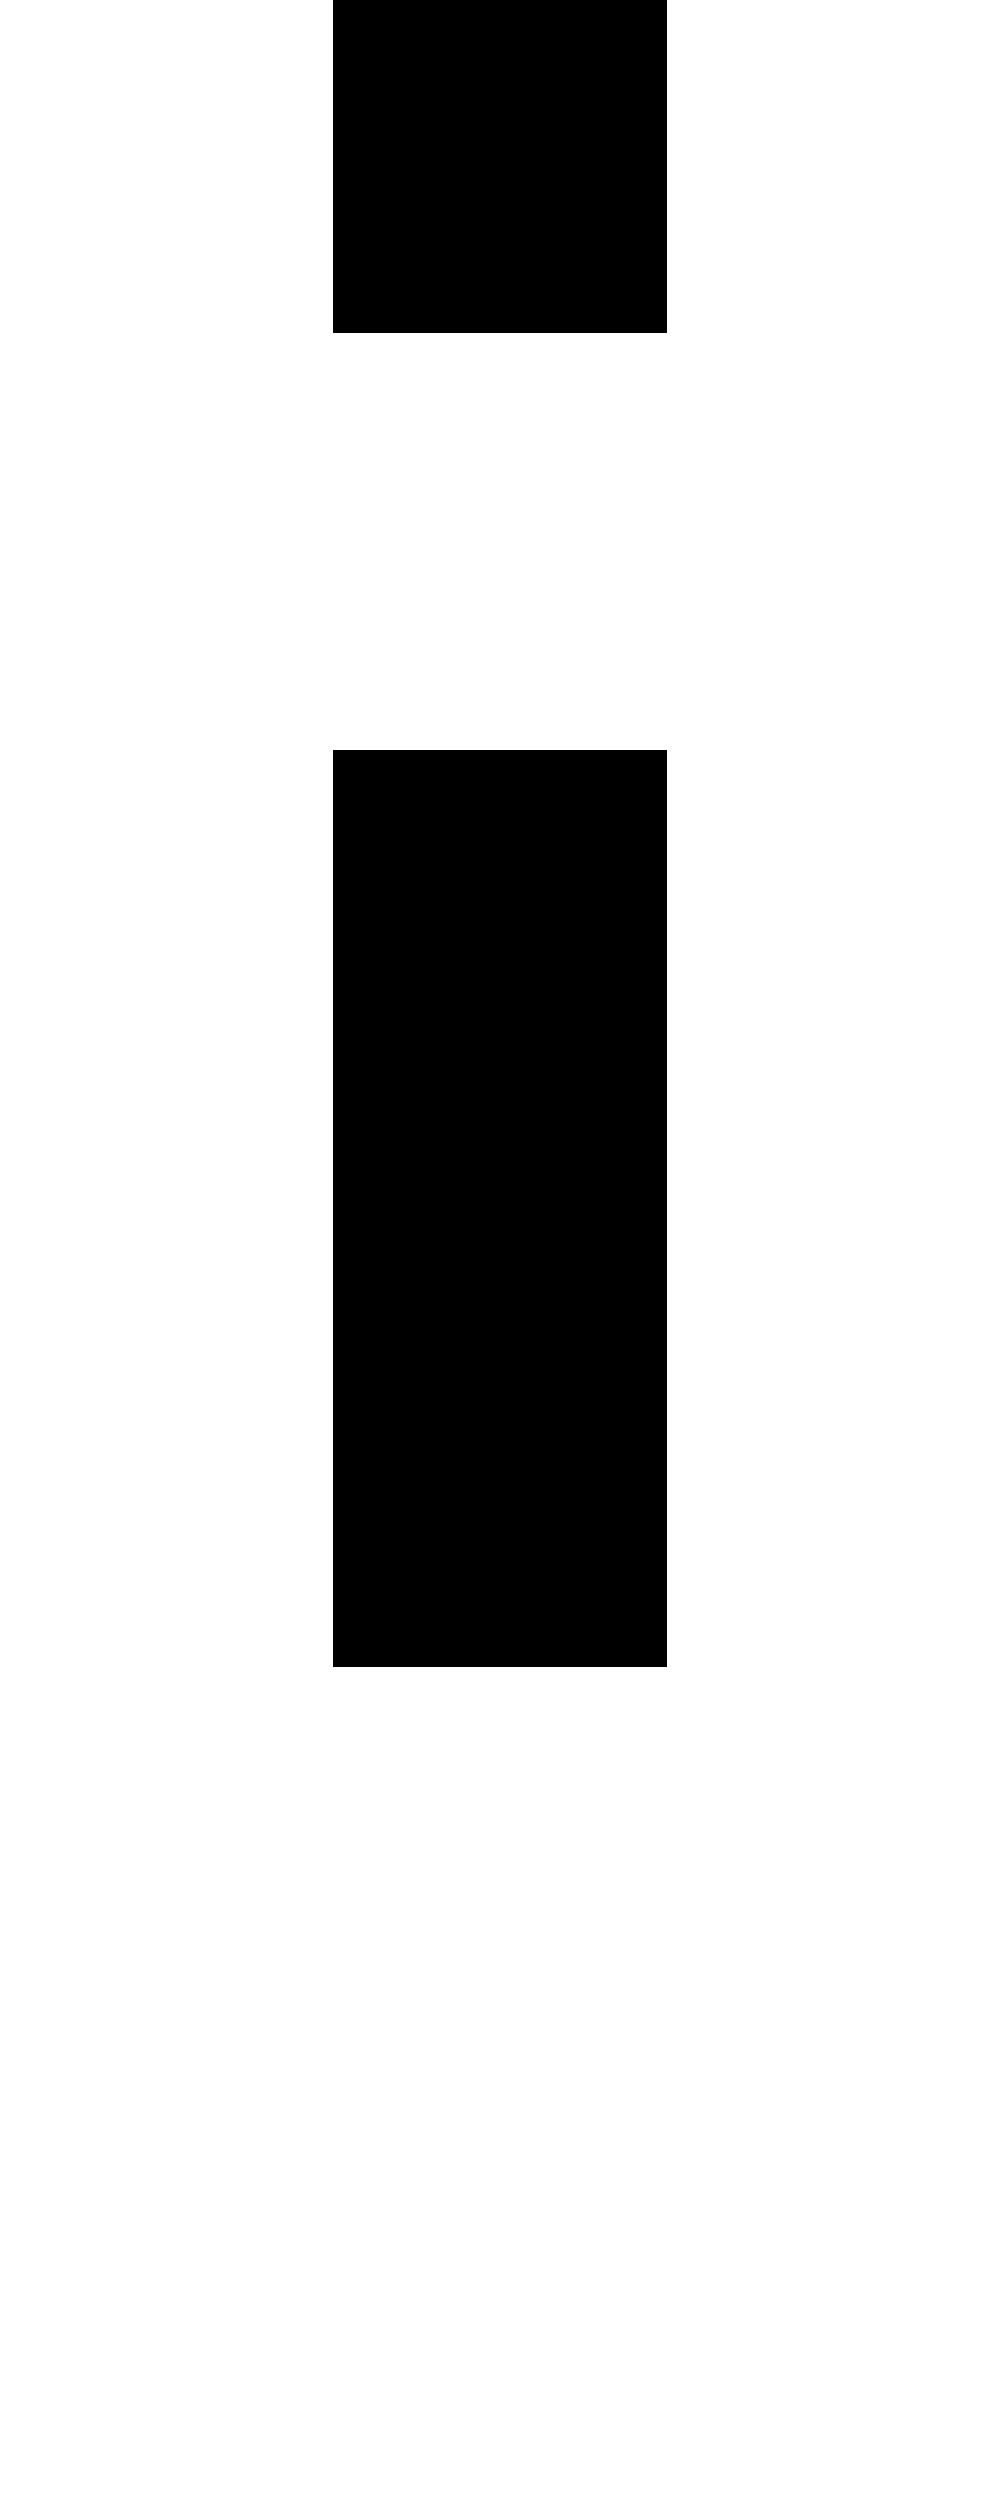
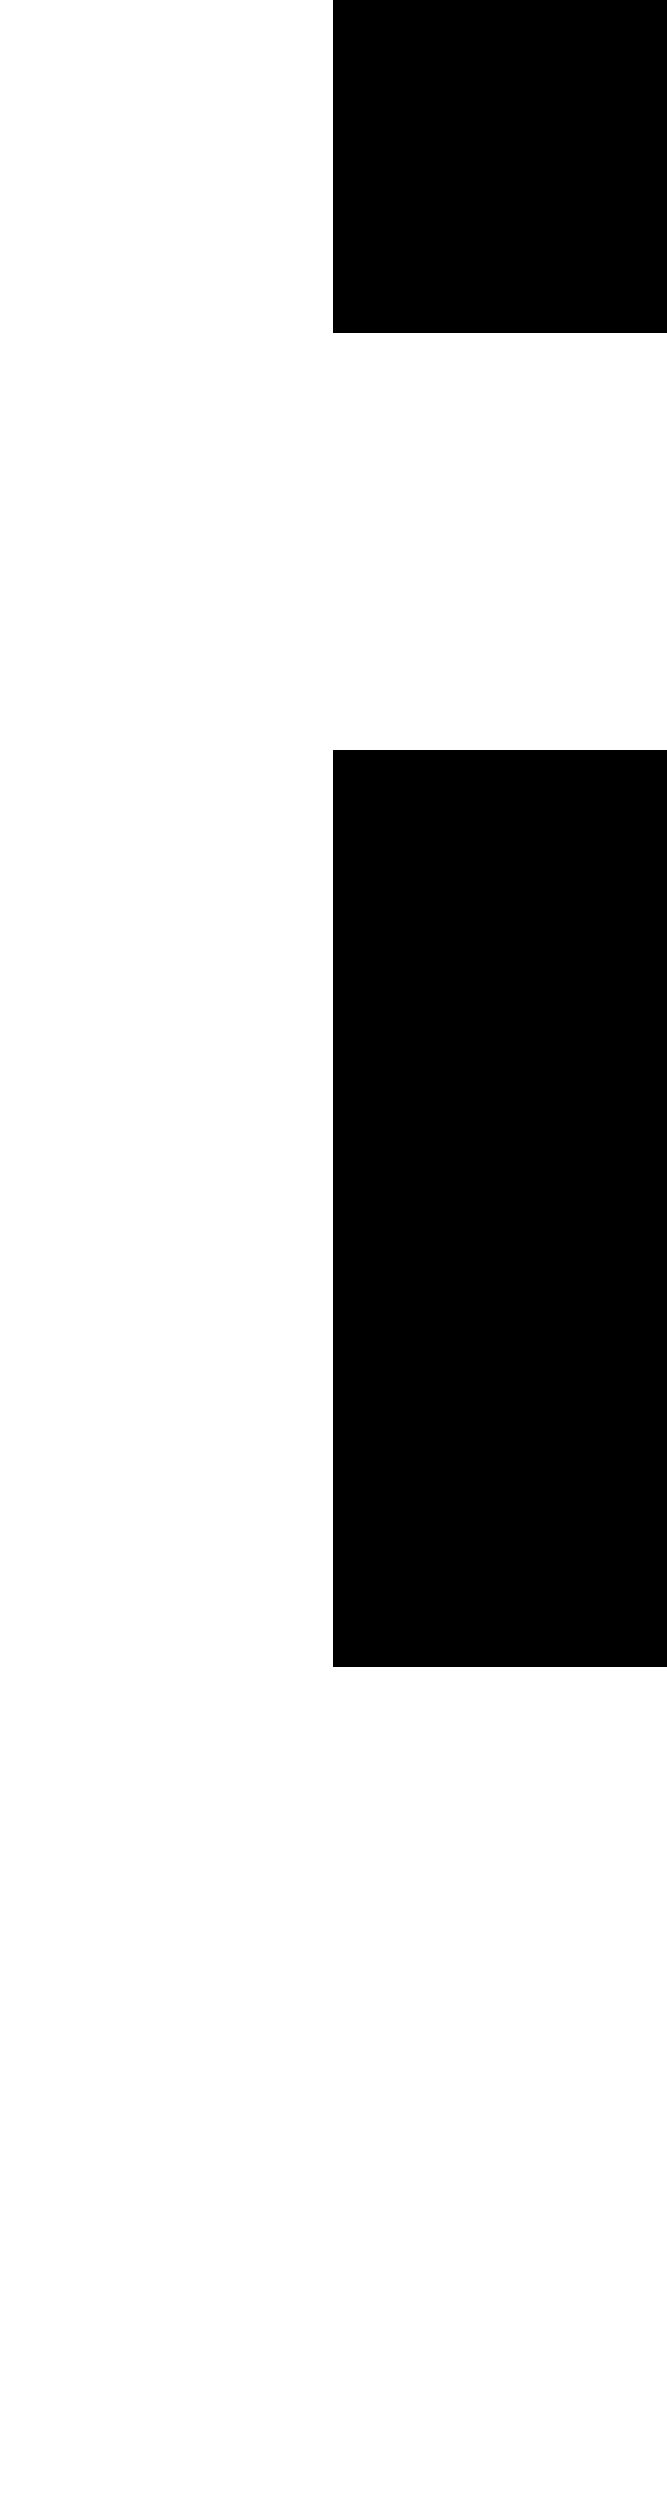
- <svg xmlns="http://www.w3.org/2000/svg" viewBox="0 0 12 30" shape-rendering="crispEdges">
+ <svg xmlns="http://www.w3.org/2000/svg" viewBox="0 0 8 30" shape-rendering="crispEdges">
  <g>
    <polygon class="i" points="4,9 8,9 8,20 4,20" />
    <polygon class="i" points="4,0 8,0 8,4 4,4" />
  </g>
</svg>
